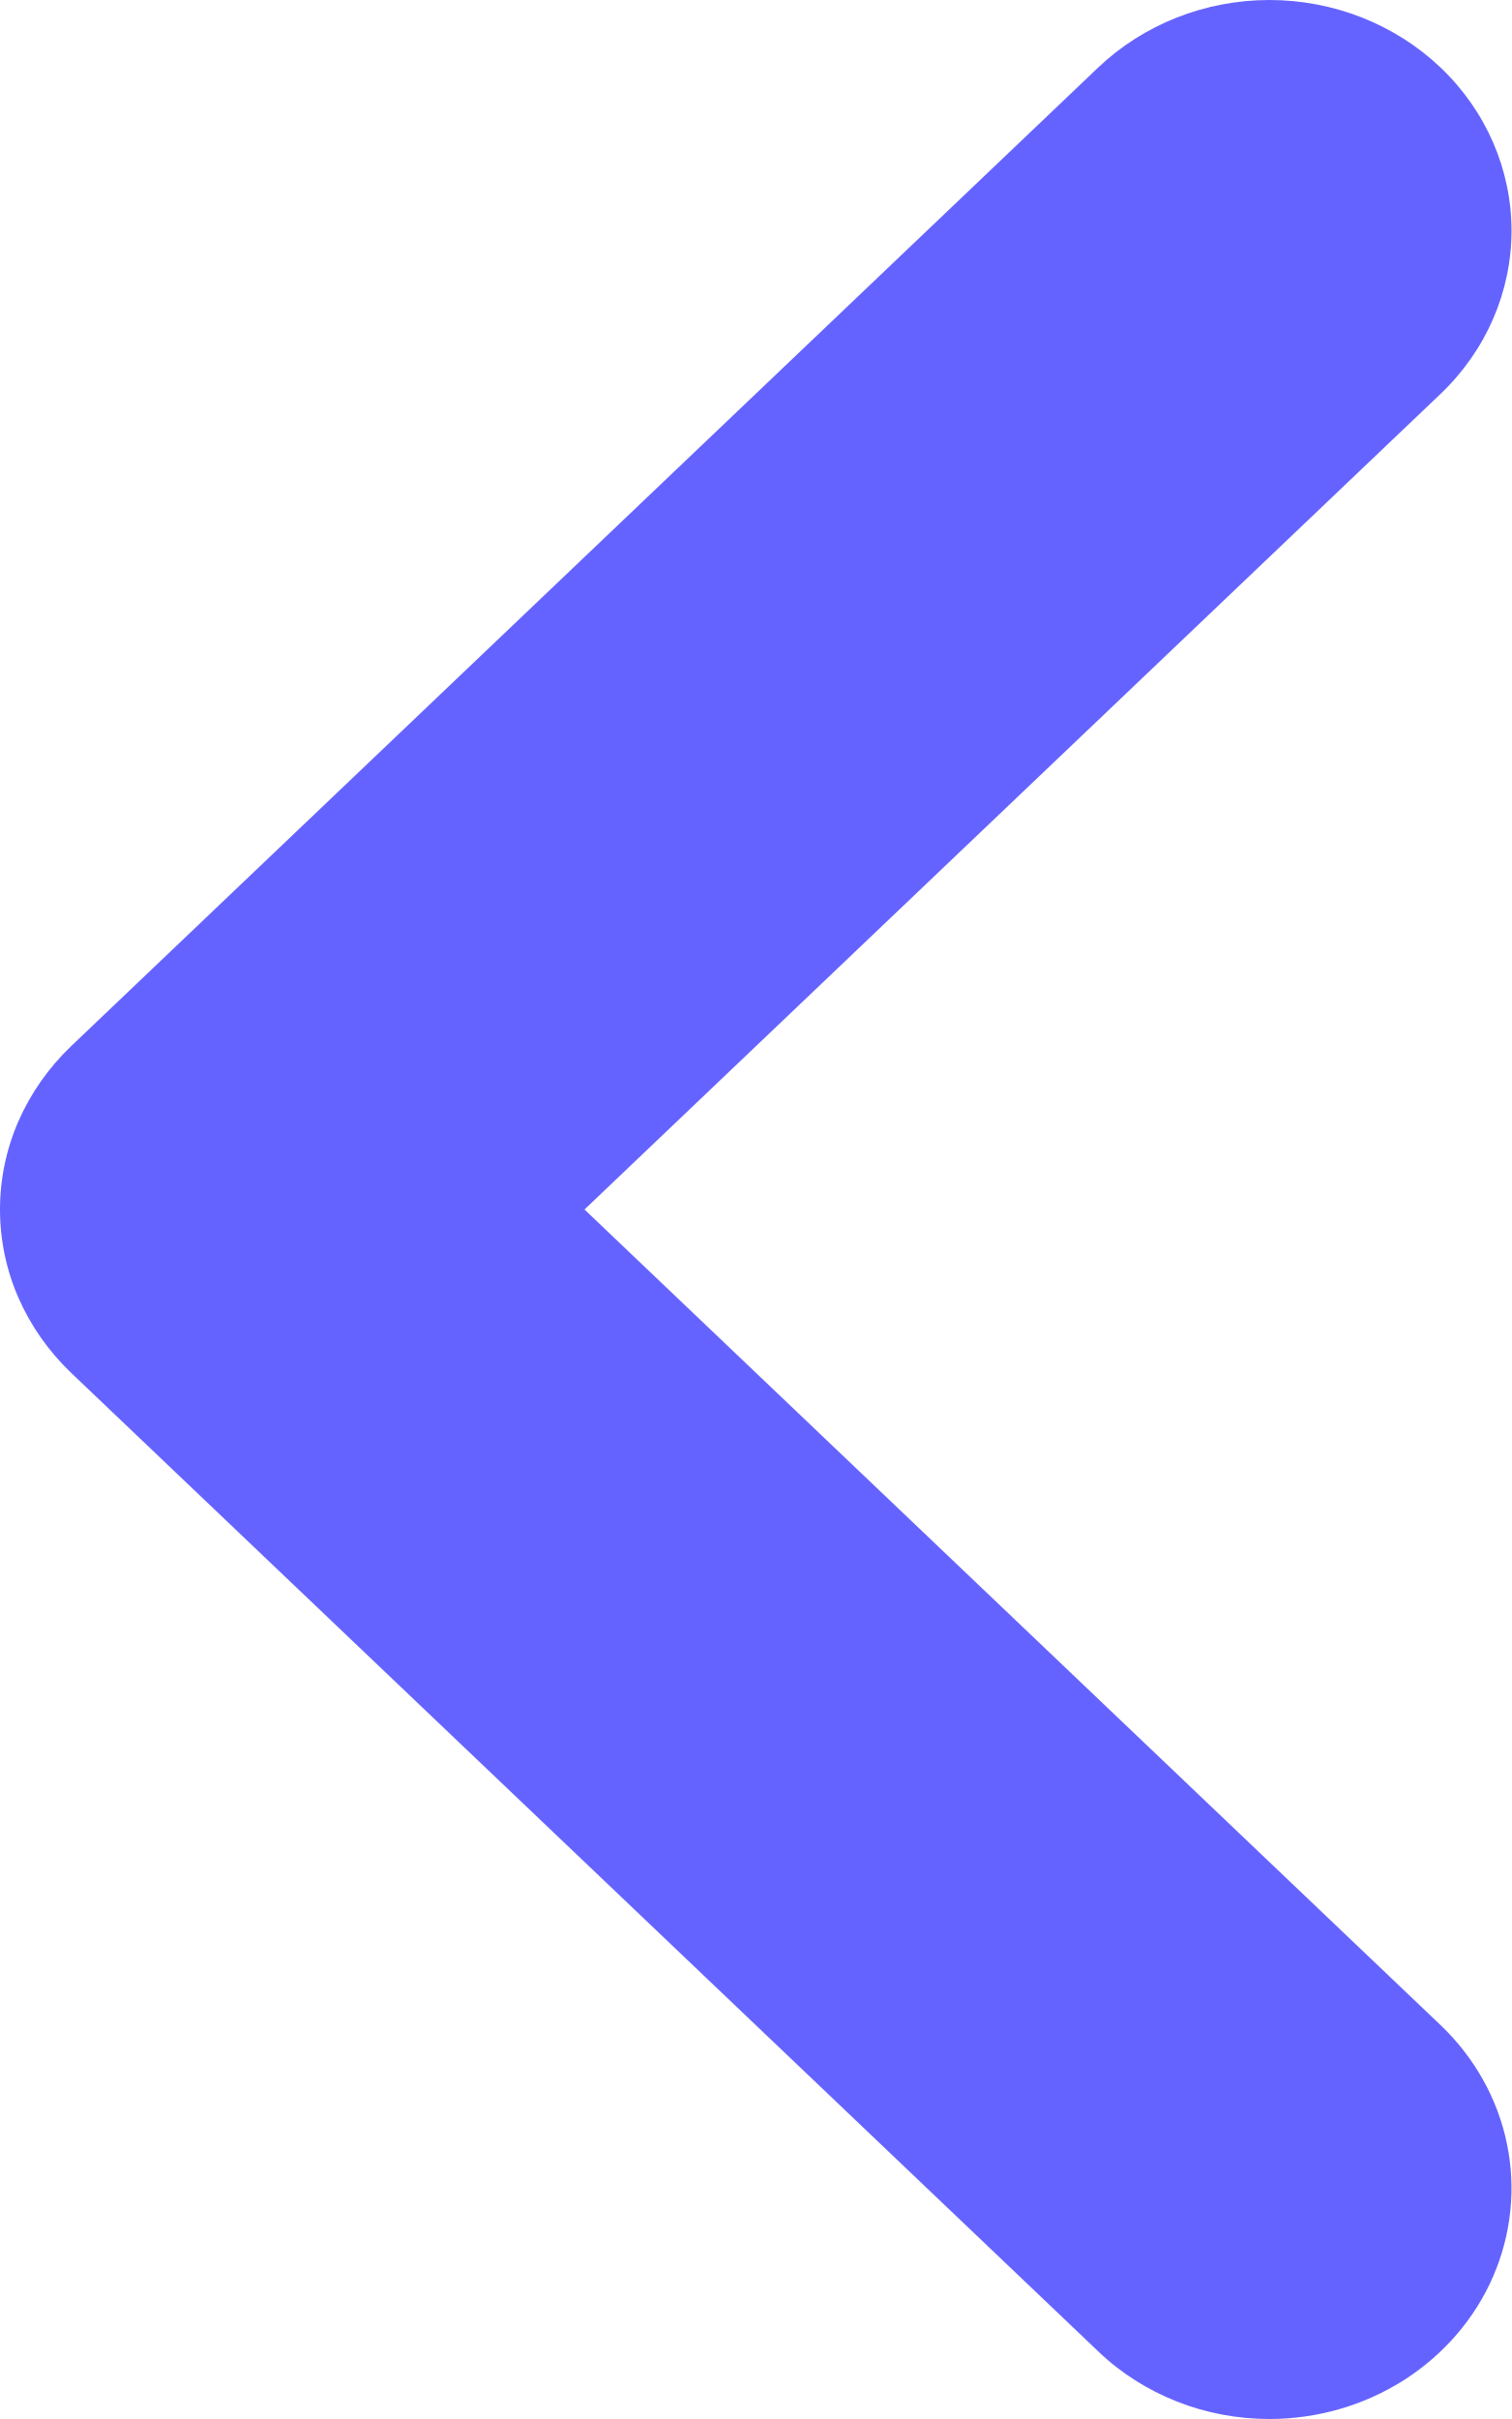
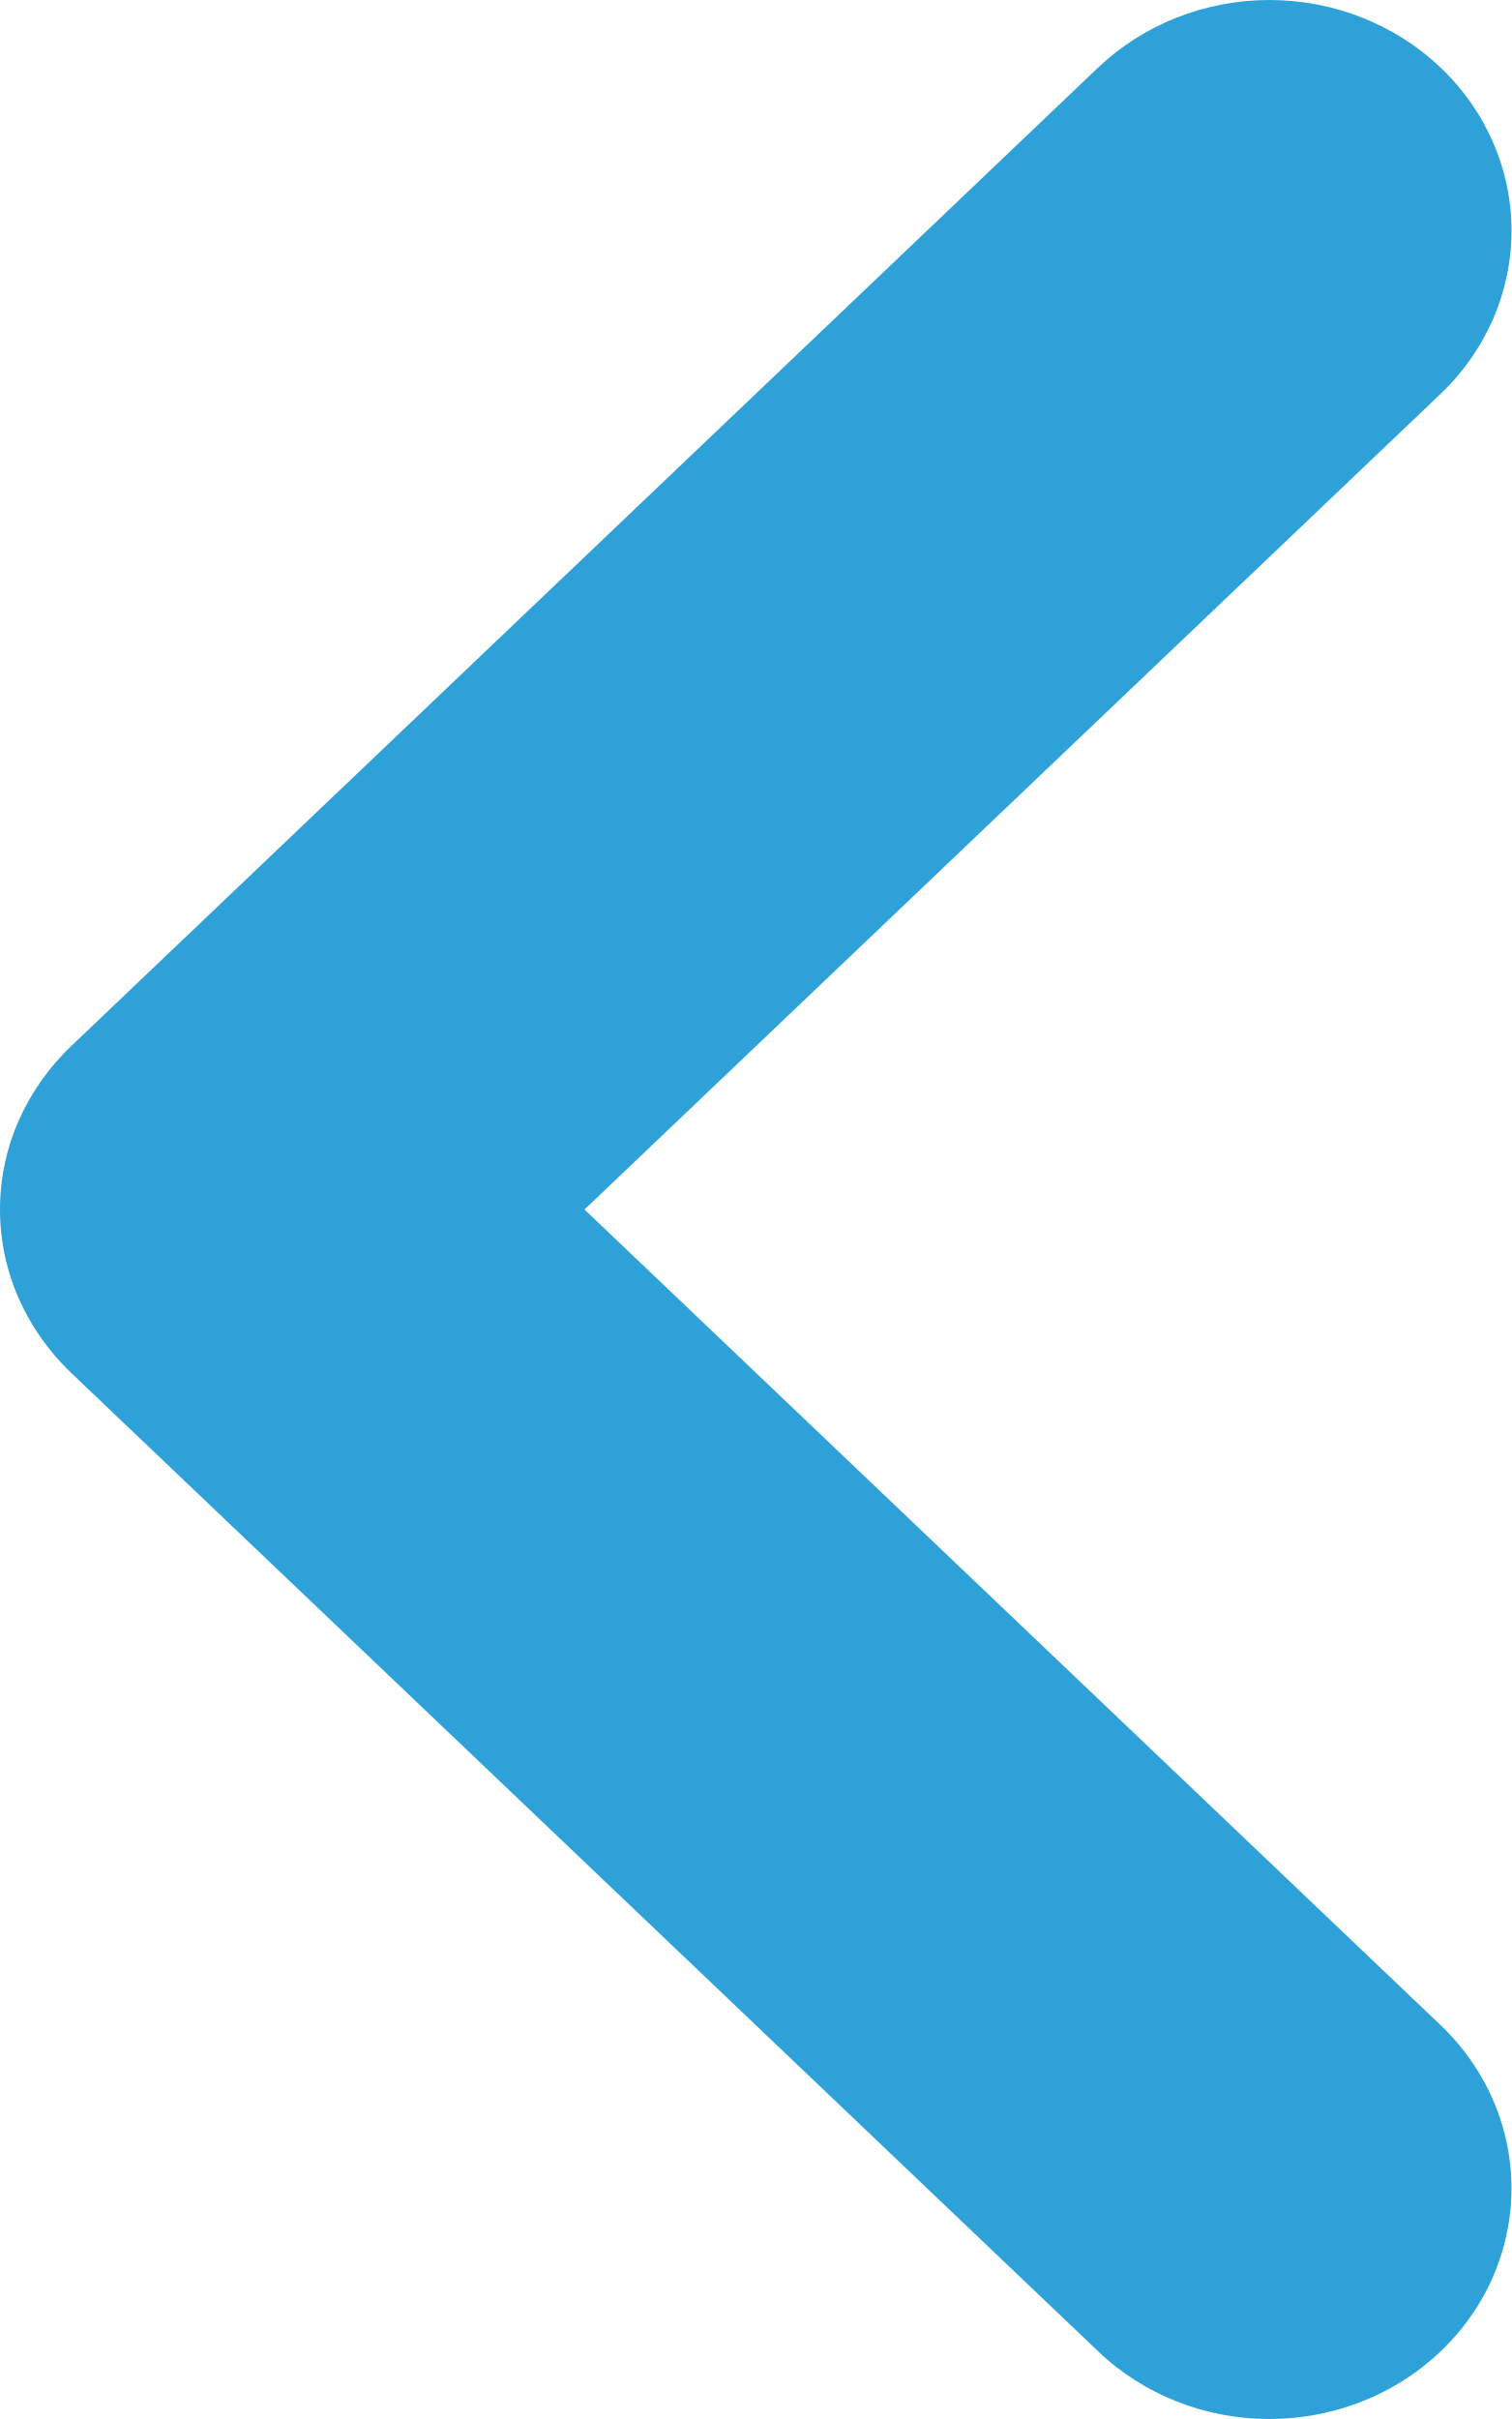
<svg xmlns="http://www.w3.org/2000/svg" width="10" height="16" viewBox="0 0 10 16" fill="none">
-   <path d="M8.398 16C8.188 16 7.979 15.961 7.785 15.884C7.591 15.807 7.414 15.695 7.266 15.553L0.469 9.079C0.321 8.937 0.203 8.769 0.122 8.584C0.041 8.399 0 8.2 0 8C0 7.8 0.041 7.601 0.122 7.416C0.203 7.231 0.321 7.063 0.469 6.921L7.265 0.447C7.566 0.161 7.973 -1.43511e-06 8.398 0C8.823 1.43513e-06 9.23 0.161 9.531 0.447C9.831 0.733 10 1.121 10 1.526C10 1.93 9.831 2.319 9.531 2.605L3.867 8L9.531 13.395C9.755 13.609 9.907 13.88 9.969 14.176C10.031 14.472 9.999 14.779 9.878 15.058C9.757 15.337 9.551 15.575 9.288 15.743C9.025 15.91 8.715 16 8.398 16L8.398 16Z" fill="#6563FF" />
+   <path d="M8.398 16C8.188 16 7.979 15.961 7.785 15.884C7.591 15.807 7.414 15.695 7.266 15.553L0.469 9.079C0.321 8.937 0.203 8.769 0.122 8.584C0.041 8.399 0 8.2 0 8C0 7.8 0.041 7.601 0.122 7.416C0.203 7.231 0.321 7.063 0.469 6.921L7.265 0.447C7.566 0.161 7.973 -1.43511e-06 8.398 0C8.823 1.43513e-06 9.23 0.161 9.531 0.447C9.831 0.733 10 1.121 10 1.526C10 1.93 9.831 2.319 9.531 2.605L3.867 8L9.531 13.395C9.755 13.609 9.907 13.88 9.969 14.176C10.031 14.472 9.999 14.779 9.878 15.058C9.757 15.337 9.551 15.575 9.288 15.743C9.025 15.91 8.715 16 8.398 16L8.398 16Z" fill="#2ea1d9" />
</svg>
